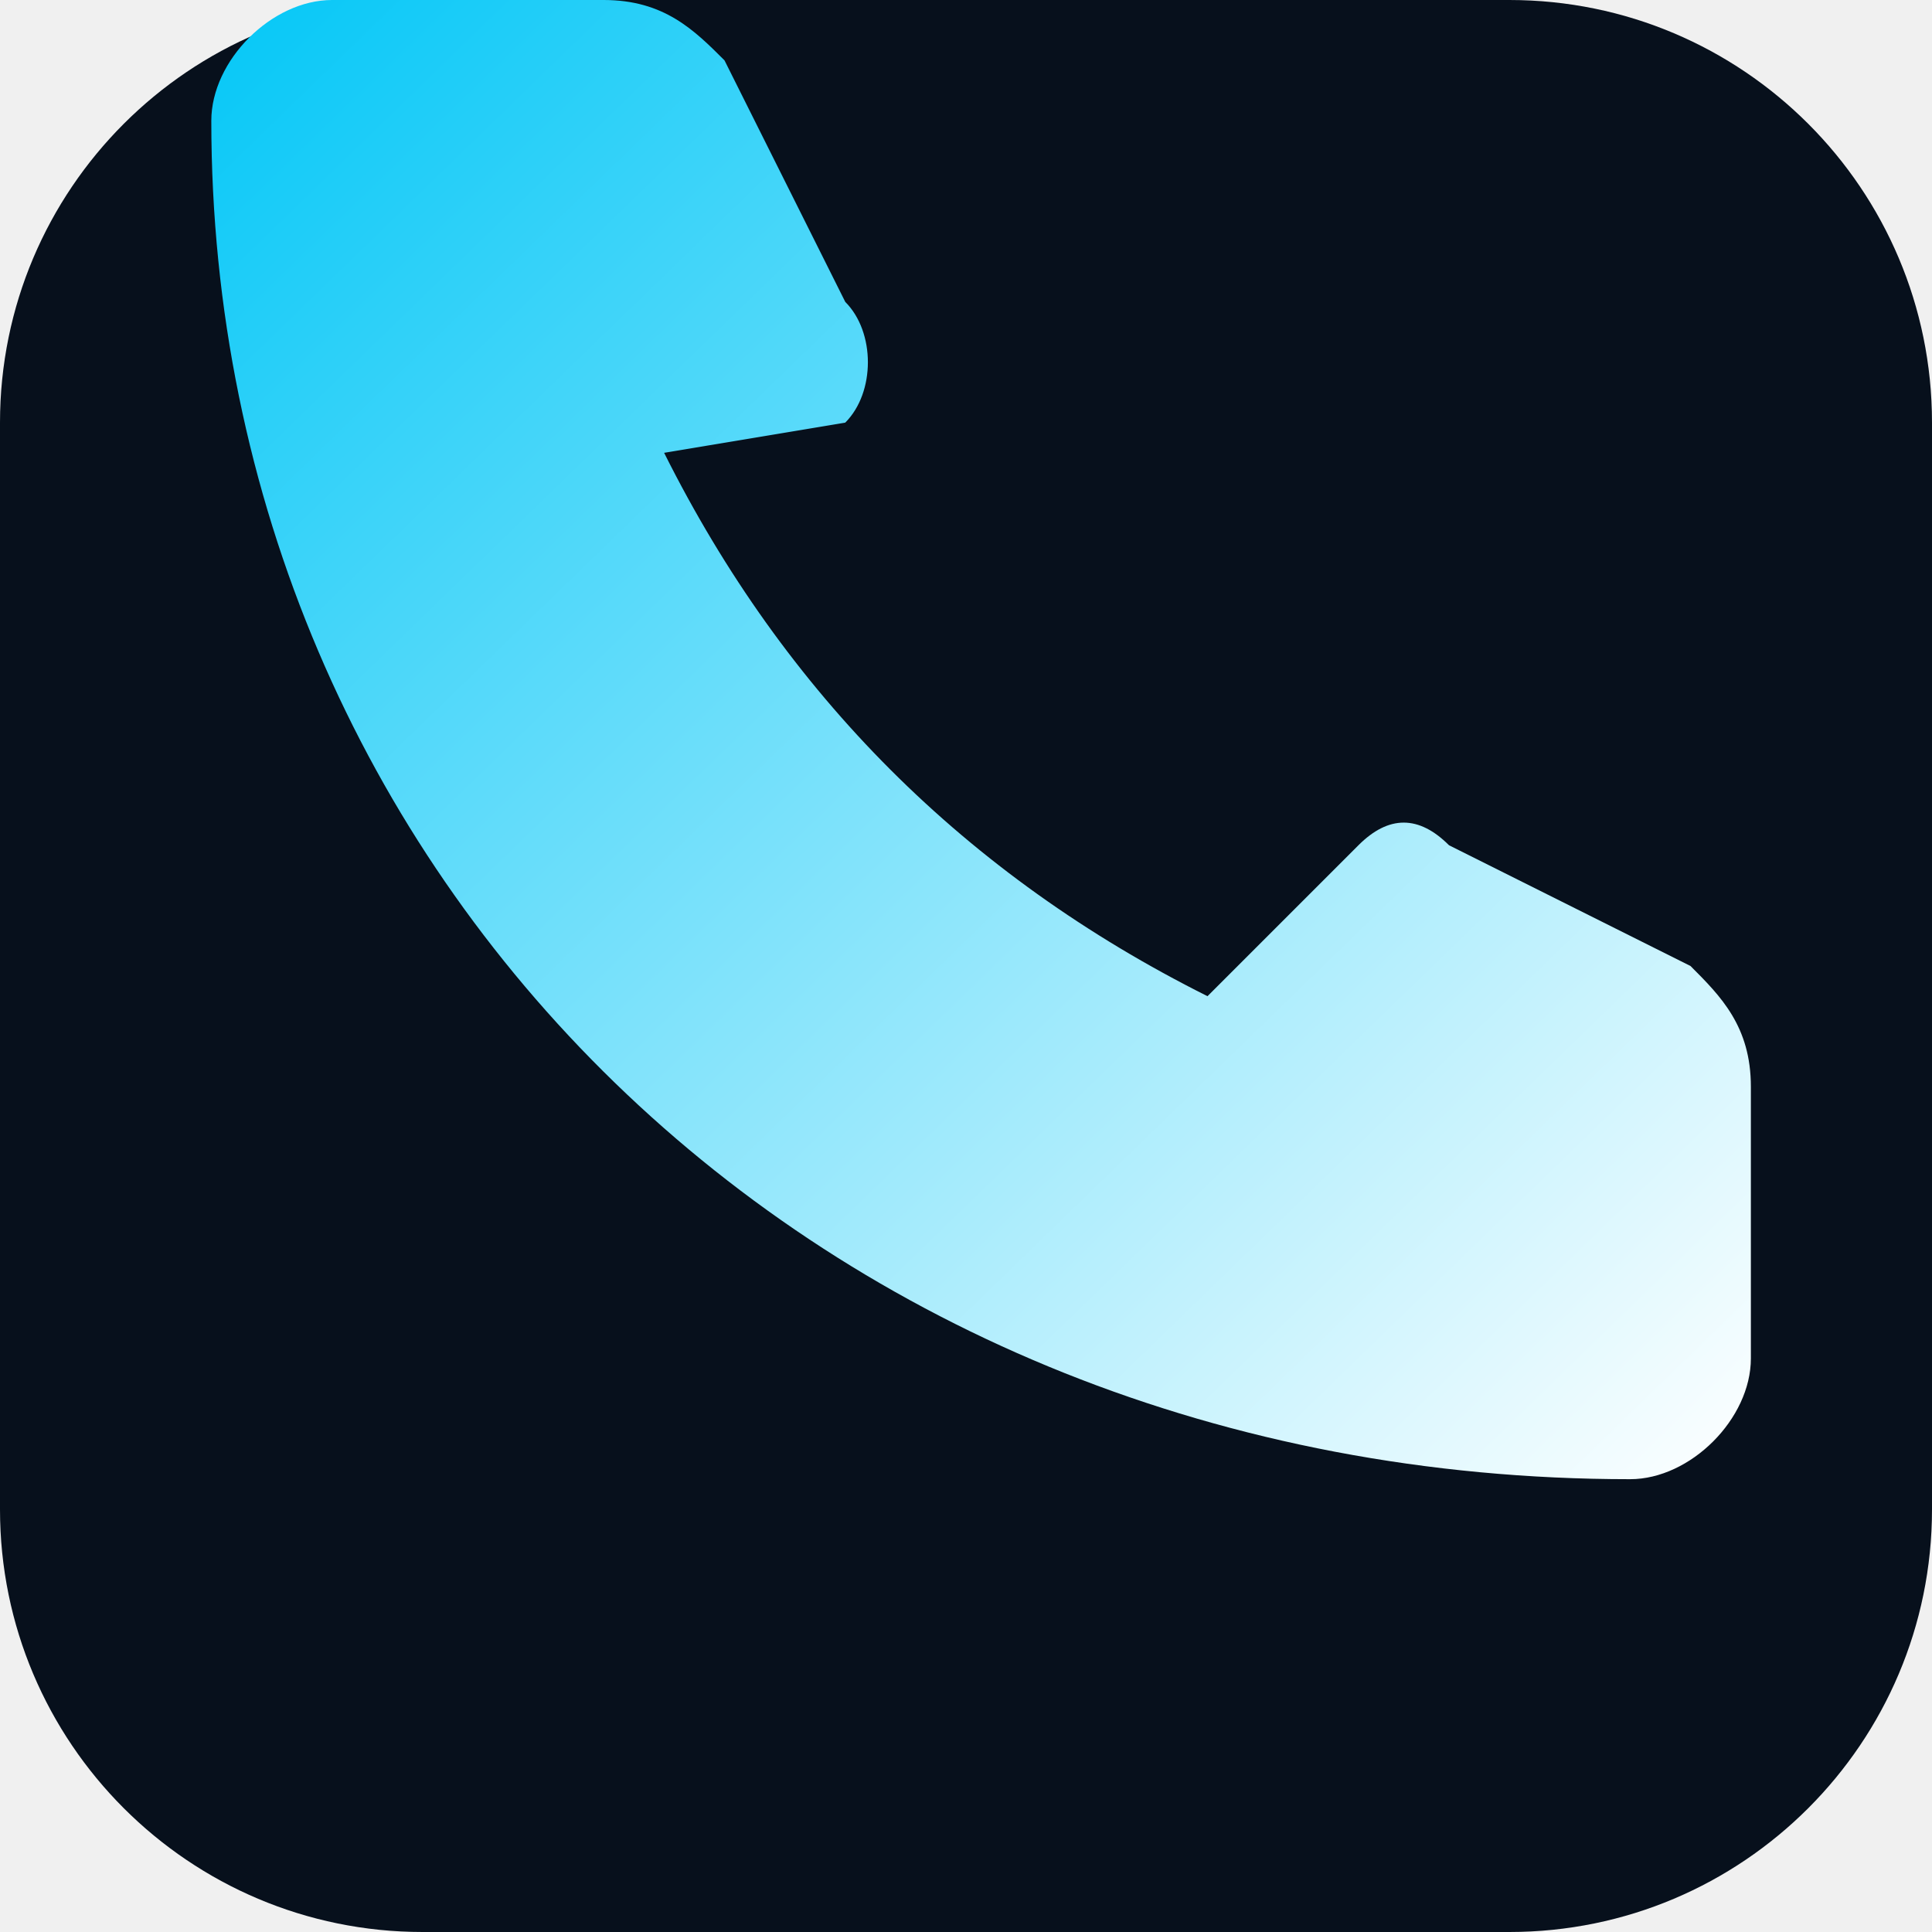
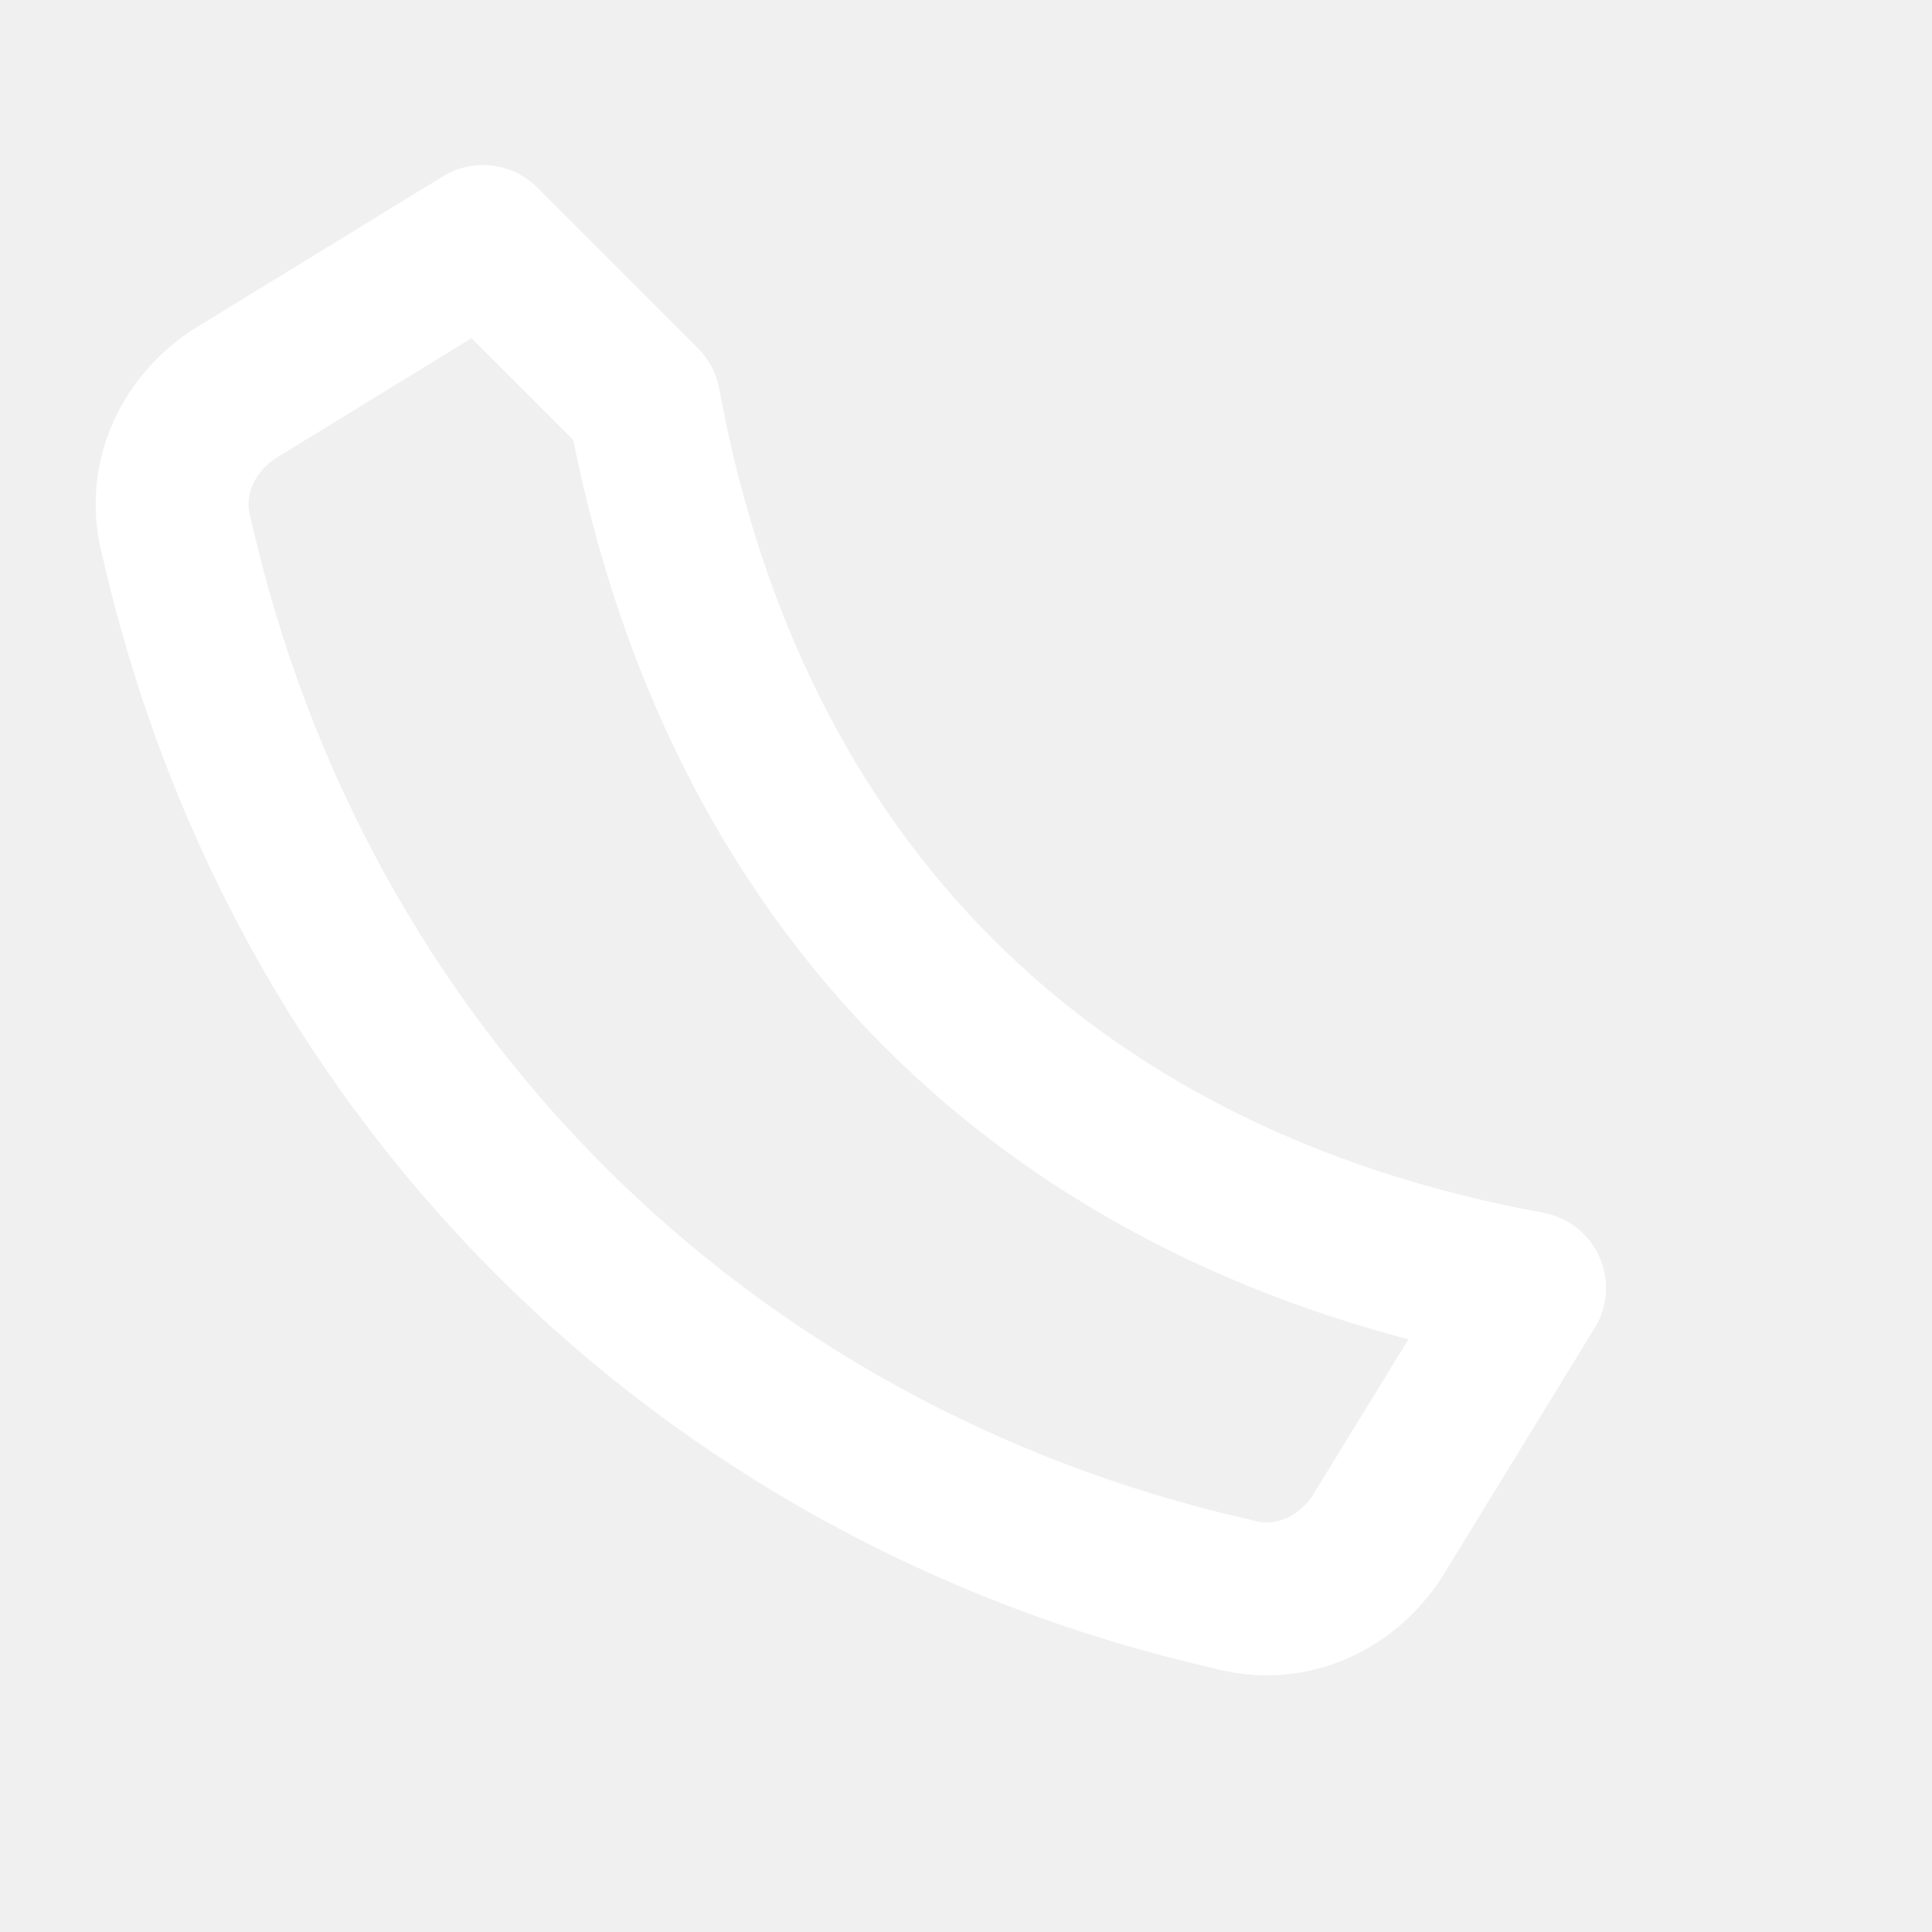
- <svg xmlns="http://www.w3.org/2000/svg" viewBox="0 0 64 64">
-   <defs>
-     <linearGradient id="g" x1="0" y1="0" x2="1" y2="1">
-       <stop offset="0" stop-color="#04c7f7" />
-       <stop offset="1" stop-color="#ffffff" />
-     </linearGradient>
-   </defs>
-   <rect width="64" height="64" rx="14" fill="#07101c" />
-   <g fill="url(#g)">
-     <path d="M22 15c4 8 10 14 18 18l5-5c1-1 2-1 3 0l8 4c1 1 2 2 2 4v9c0 2-2 4-4 4C27 49 7 29 7 4c0-2 2-4 4-4h9c2 0 3 1 4 2l4 8c1 1 1 3 0 4l-6 1z" />
-   </g>
+ <svg xmlns="http://www.w3.org/2000/svg" width="64" height="64" viewBox="0 0 24 24" fill="none" stroke="#ffffff" stroke-width="1.9" stroke-linecap="round" stroke-linejoin="round">
+   <path d="M8 5c1.1 6 5 9.9 11 11l-1.9 3.1c-.4.6-1.1.9-1.8.7C8.7 18.3 3.7 13.3 2.2 6.7 2 6 2.3 5.3 2.9 4.9L6 3l2 2z" />
</svg>
